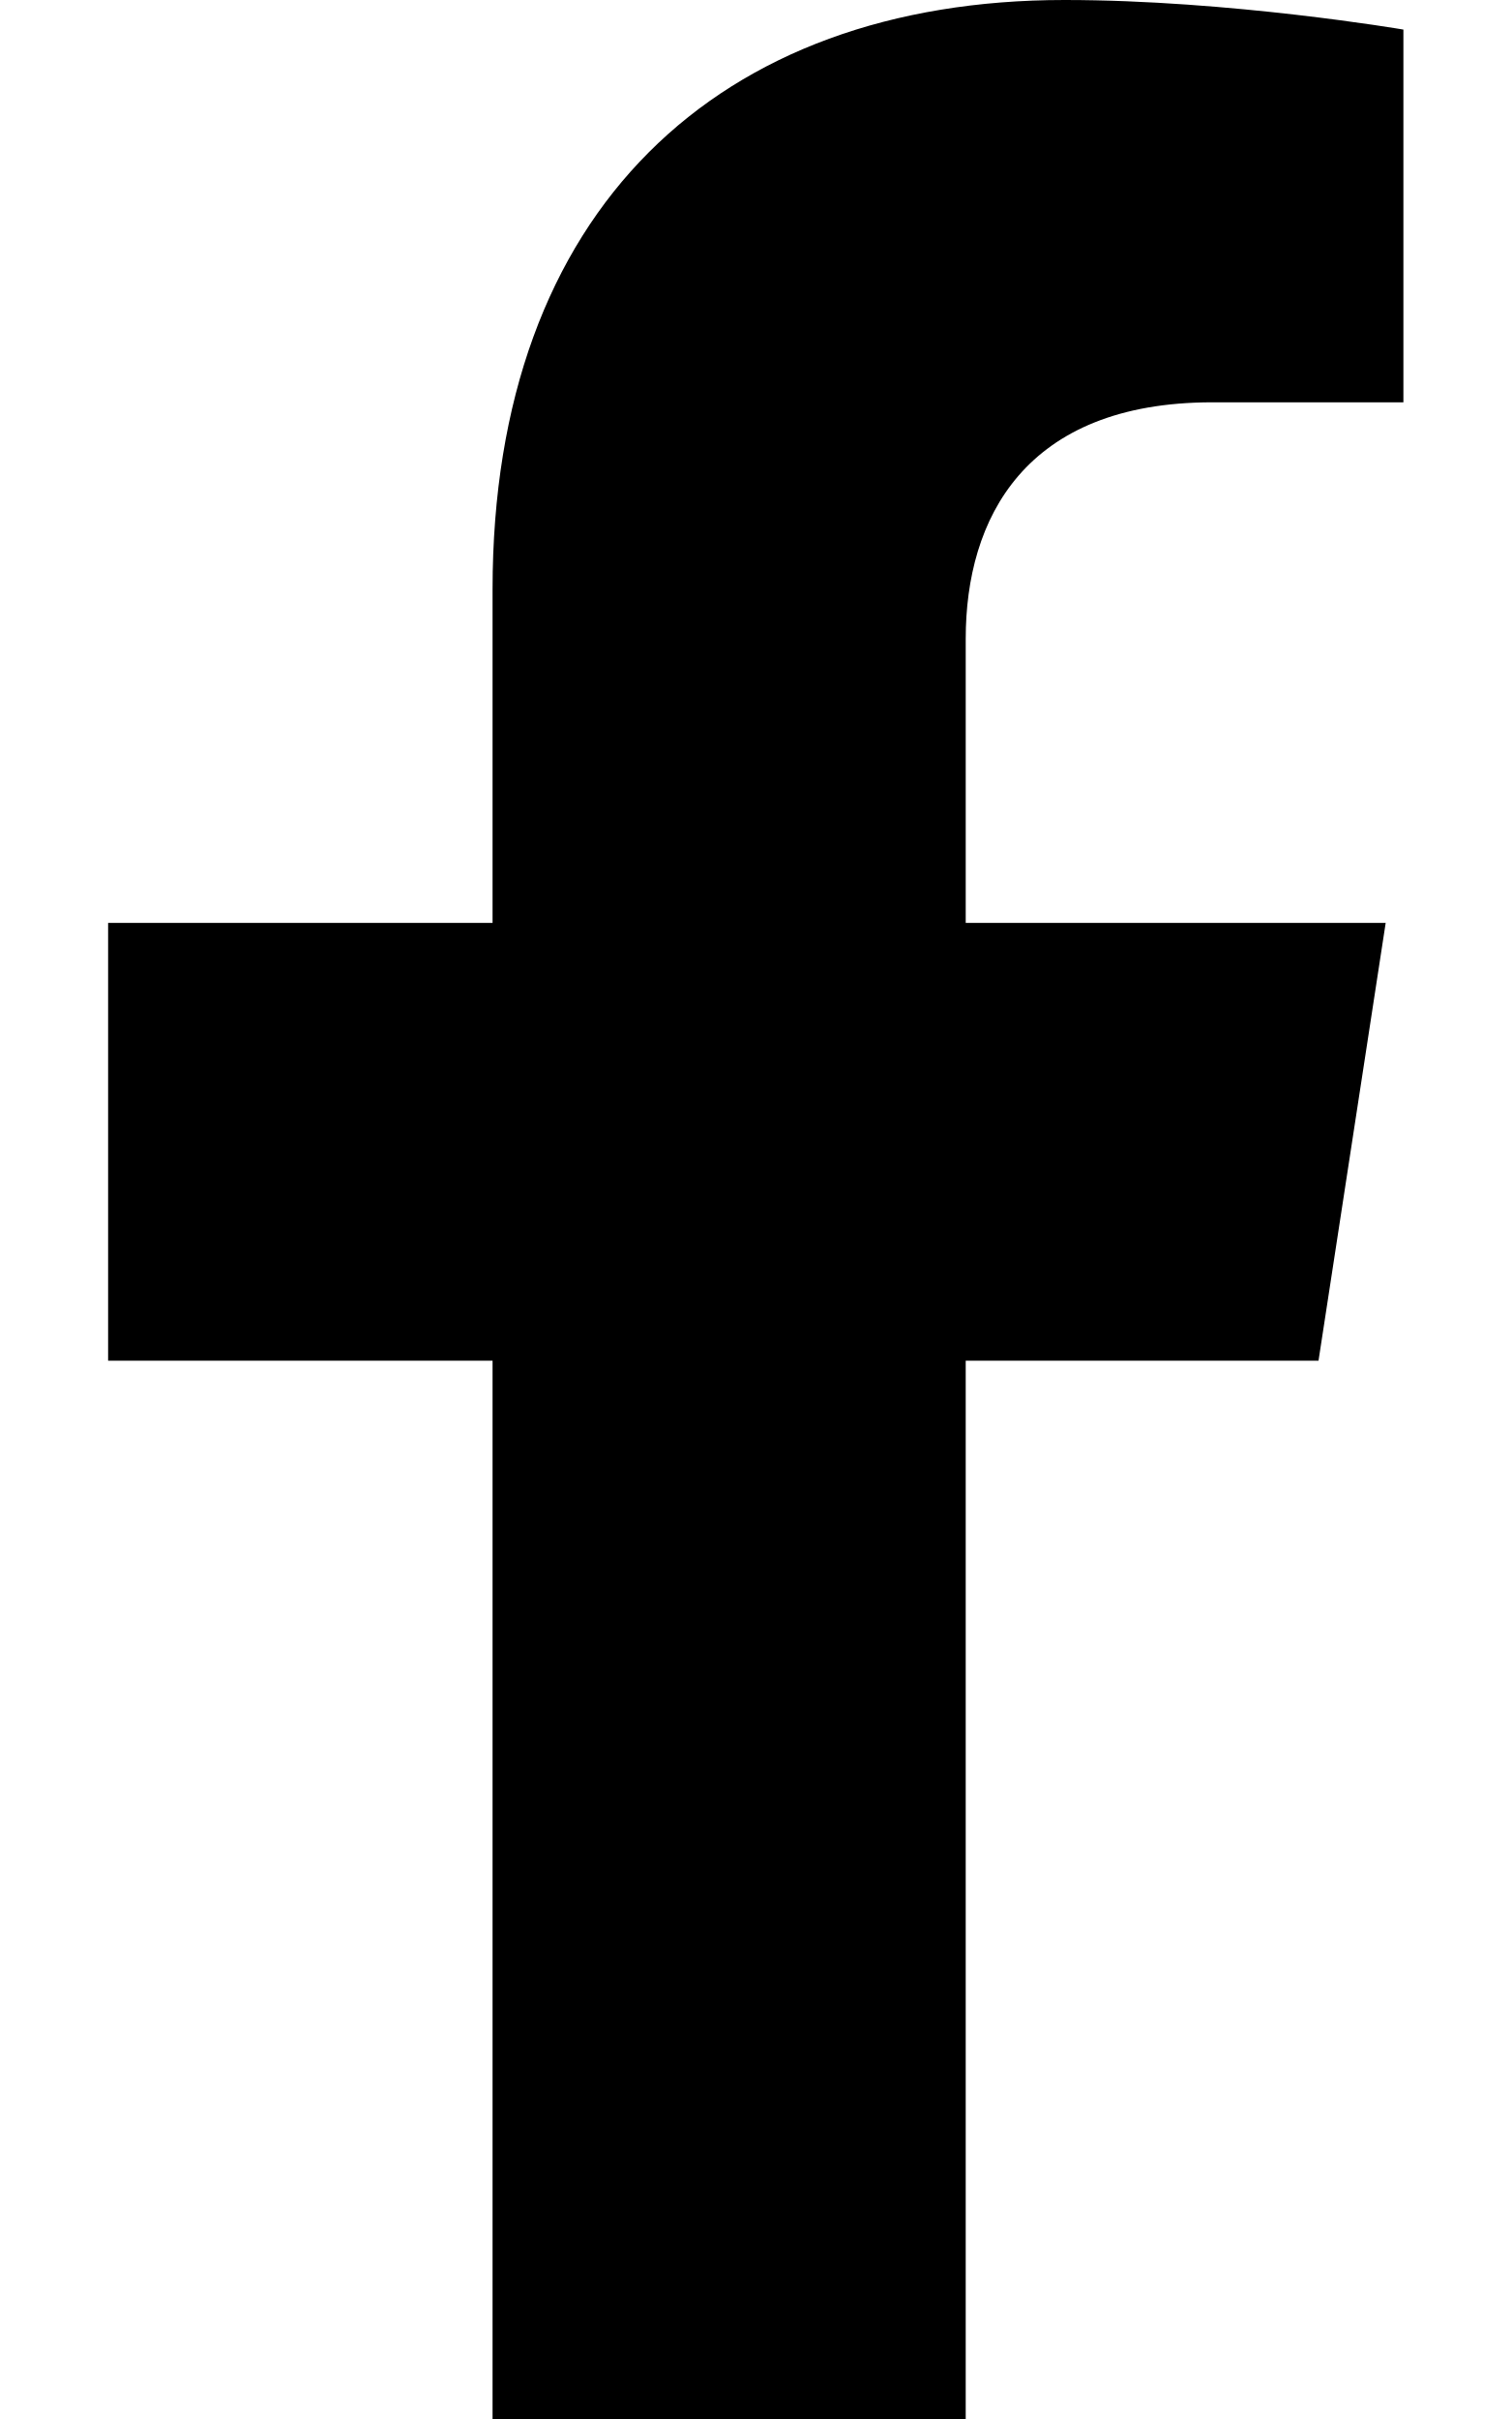
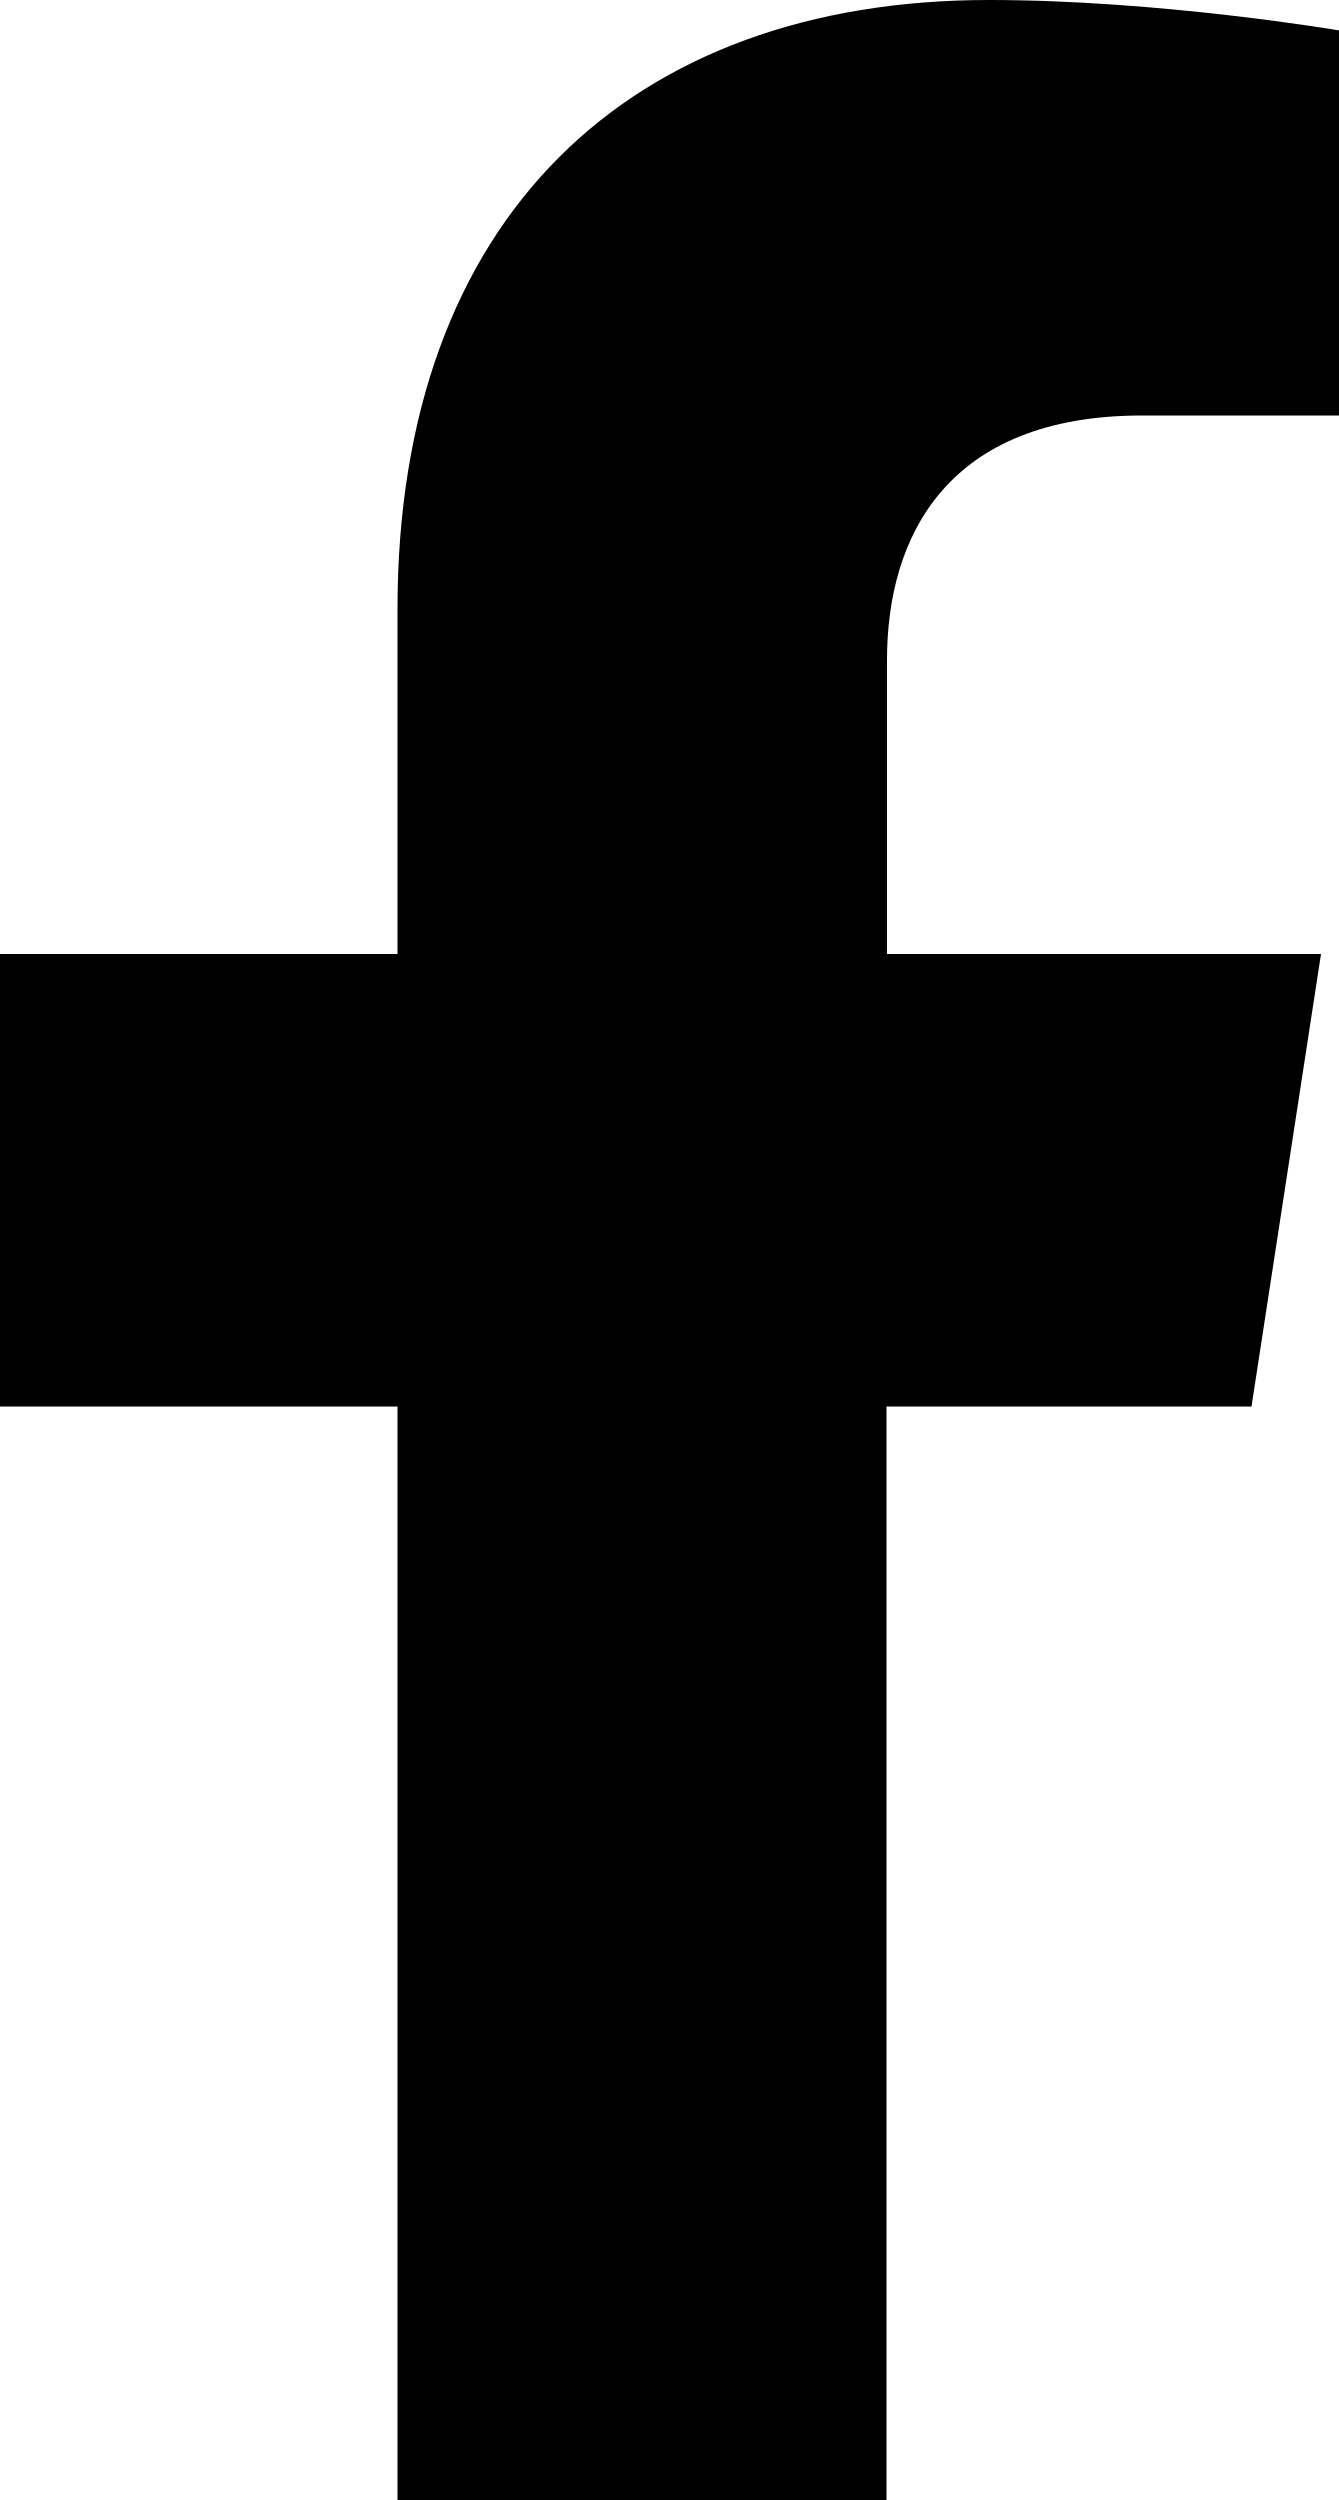
- <svg xmlns="http://www.w3.org/2000/svg" viewBox="0 0 320 512">
-   <path d="M279.14 288l14.22-92.66h-88.91v-60.13c0-25.35 12.42-50.06 52.24-50.06h40.42V6.26S260.43 0 225.36 0c-73.22 0-121.08 44.38-121.08 124.72v70.62H22.89V288h81.39v224h100.17V288z" />
+ <svg xmlns="http://www.w3.org/2000/svg" version="1.1" id="Capa_1" x="0px" y="0px" viewBox="0 0 267.8 500" style="enable-background:new 0 0 267.8 500;" xml:space="preserve">
+   <path d="M250.3,281.3l13.9-90.5h-86.8V132c0-24.8,12.1-48.9,51-48.9h39.5v-77c0,0-35.8-6.1-70.1-6.1C126.2,0,79.5,43.3,79.5,121.8  v69H0v90.5h79.5V500h97.8V281.3H250.3z" />
</svg>
